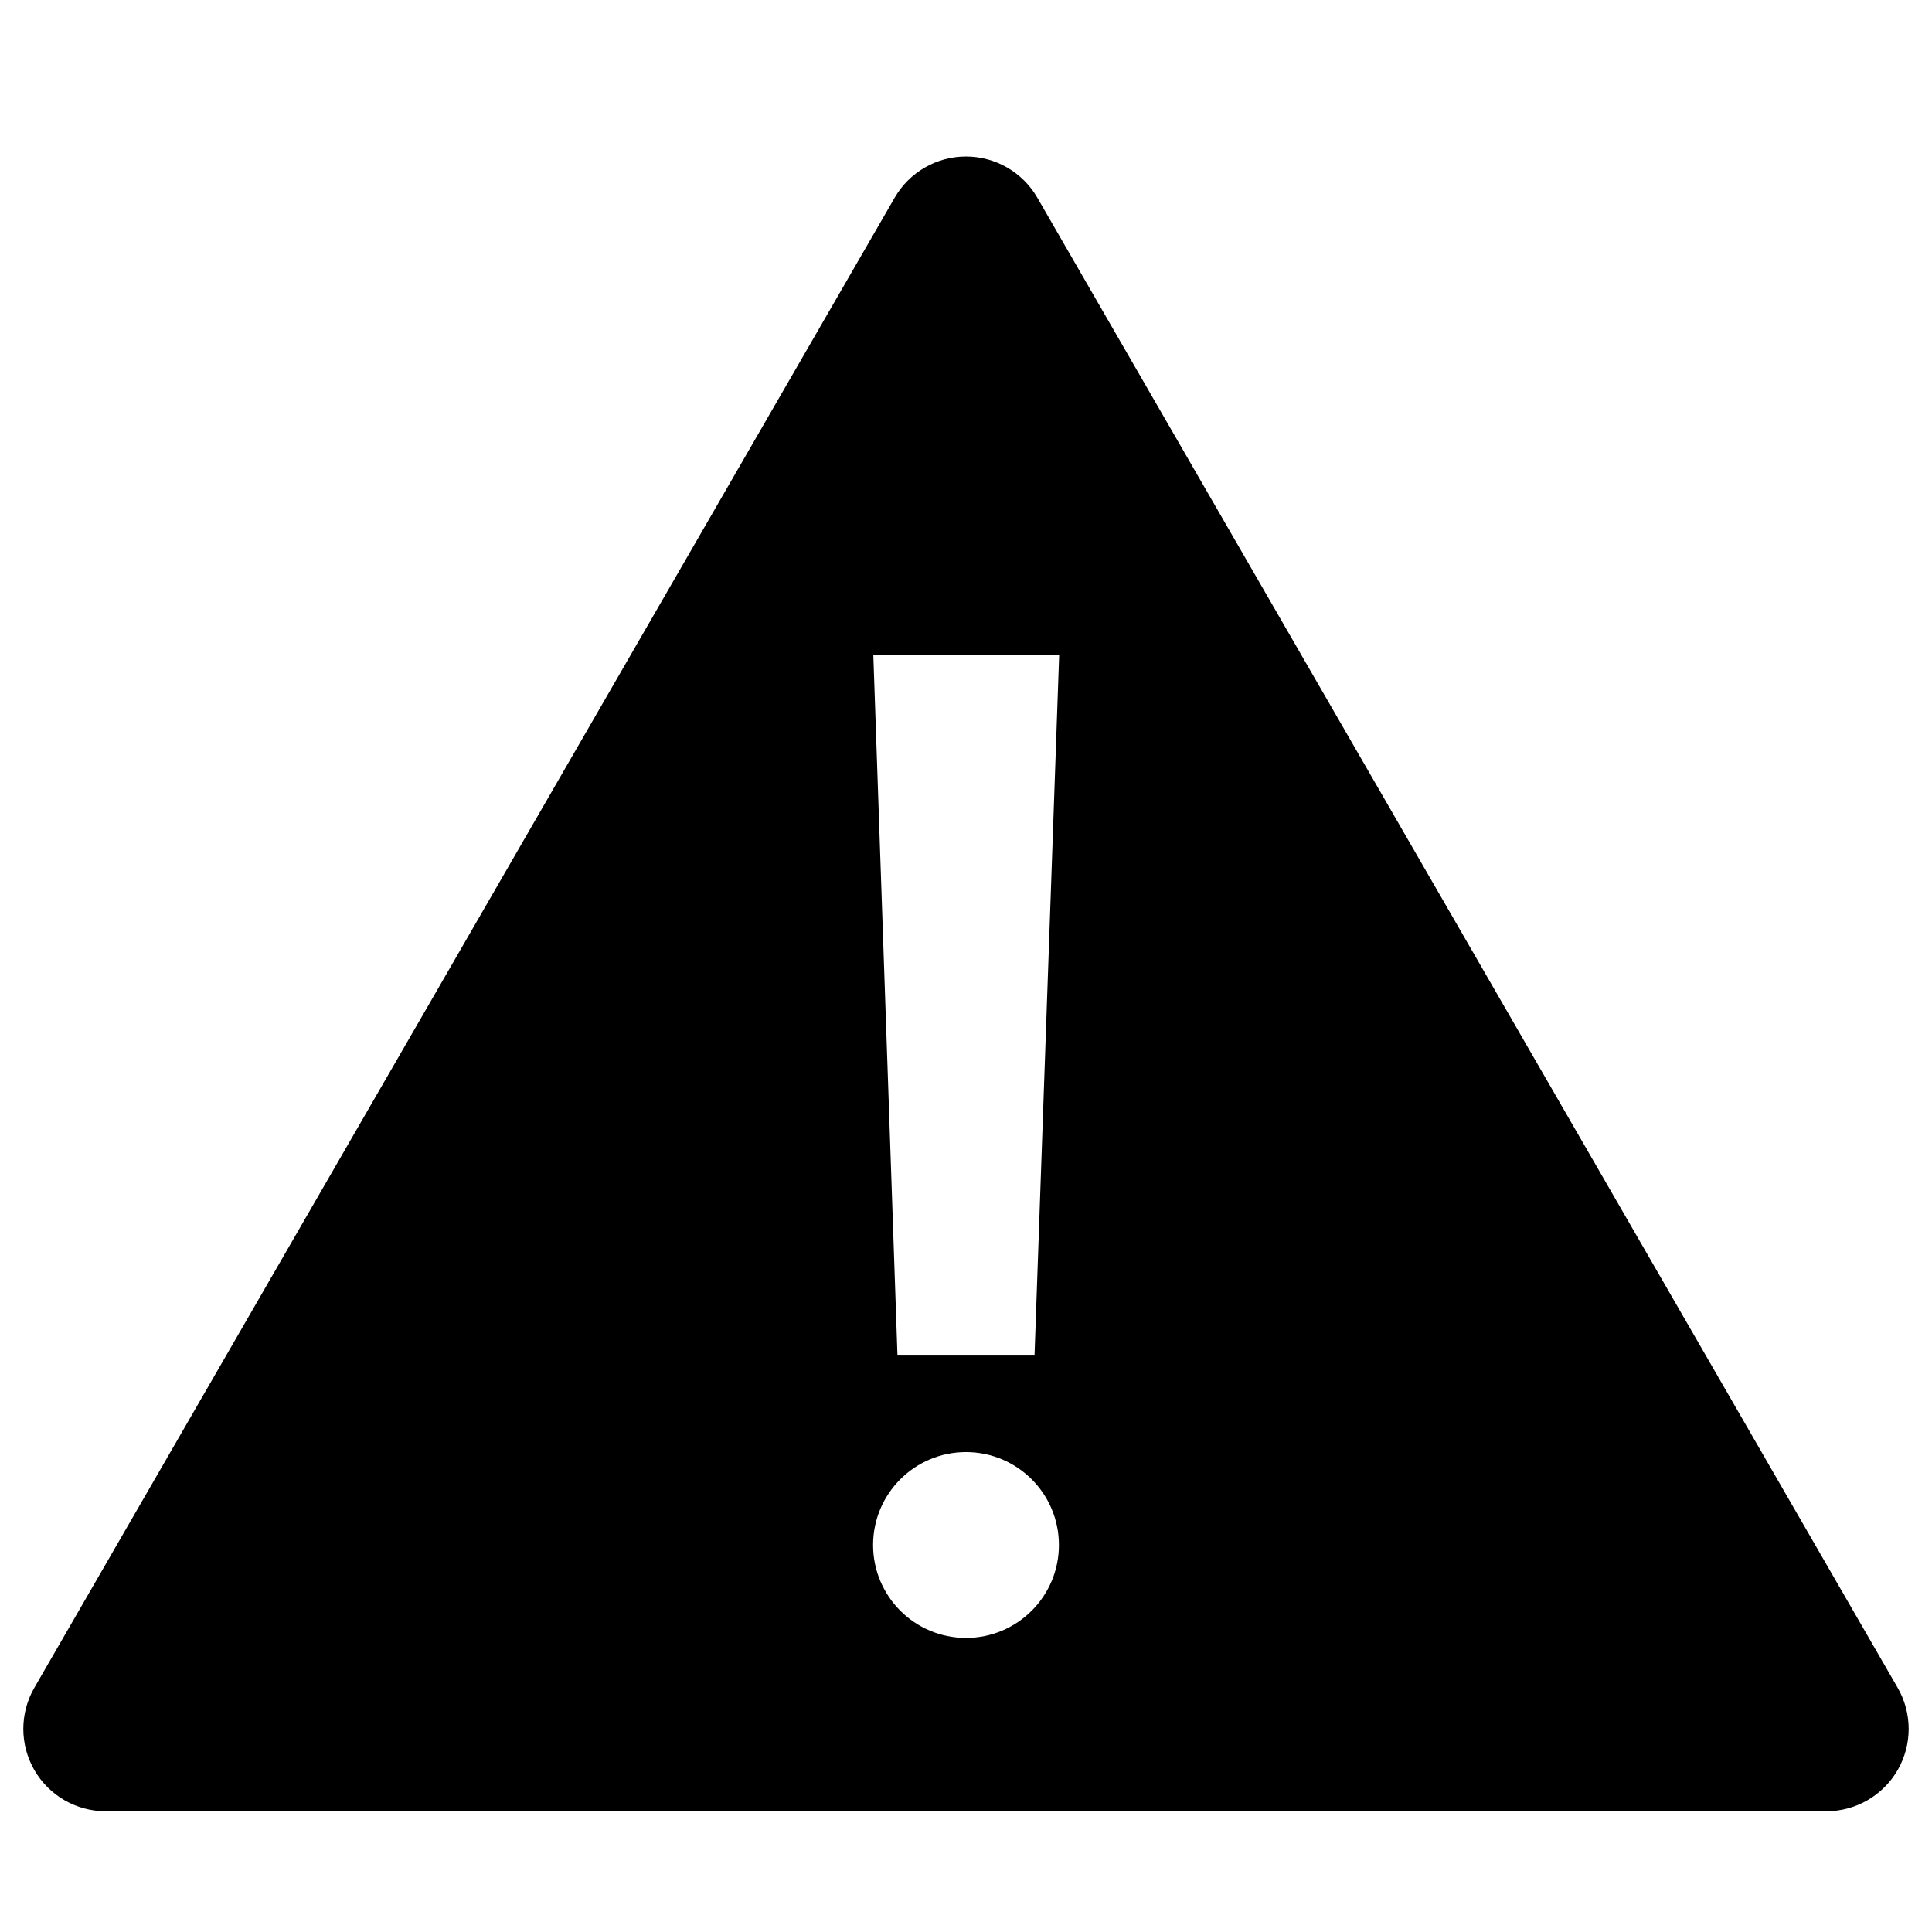
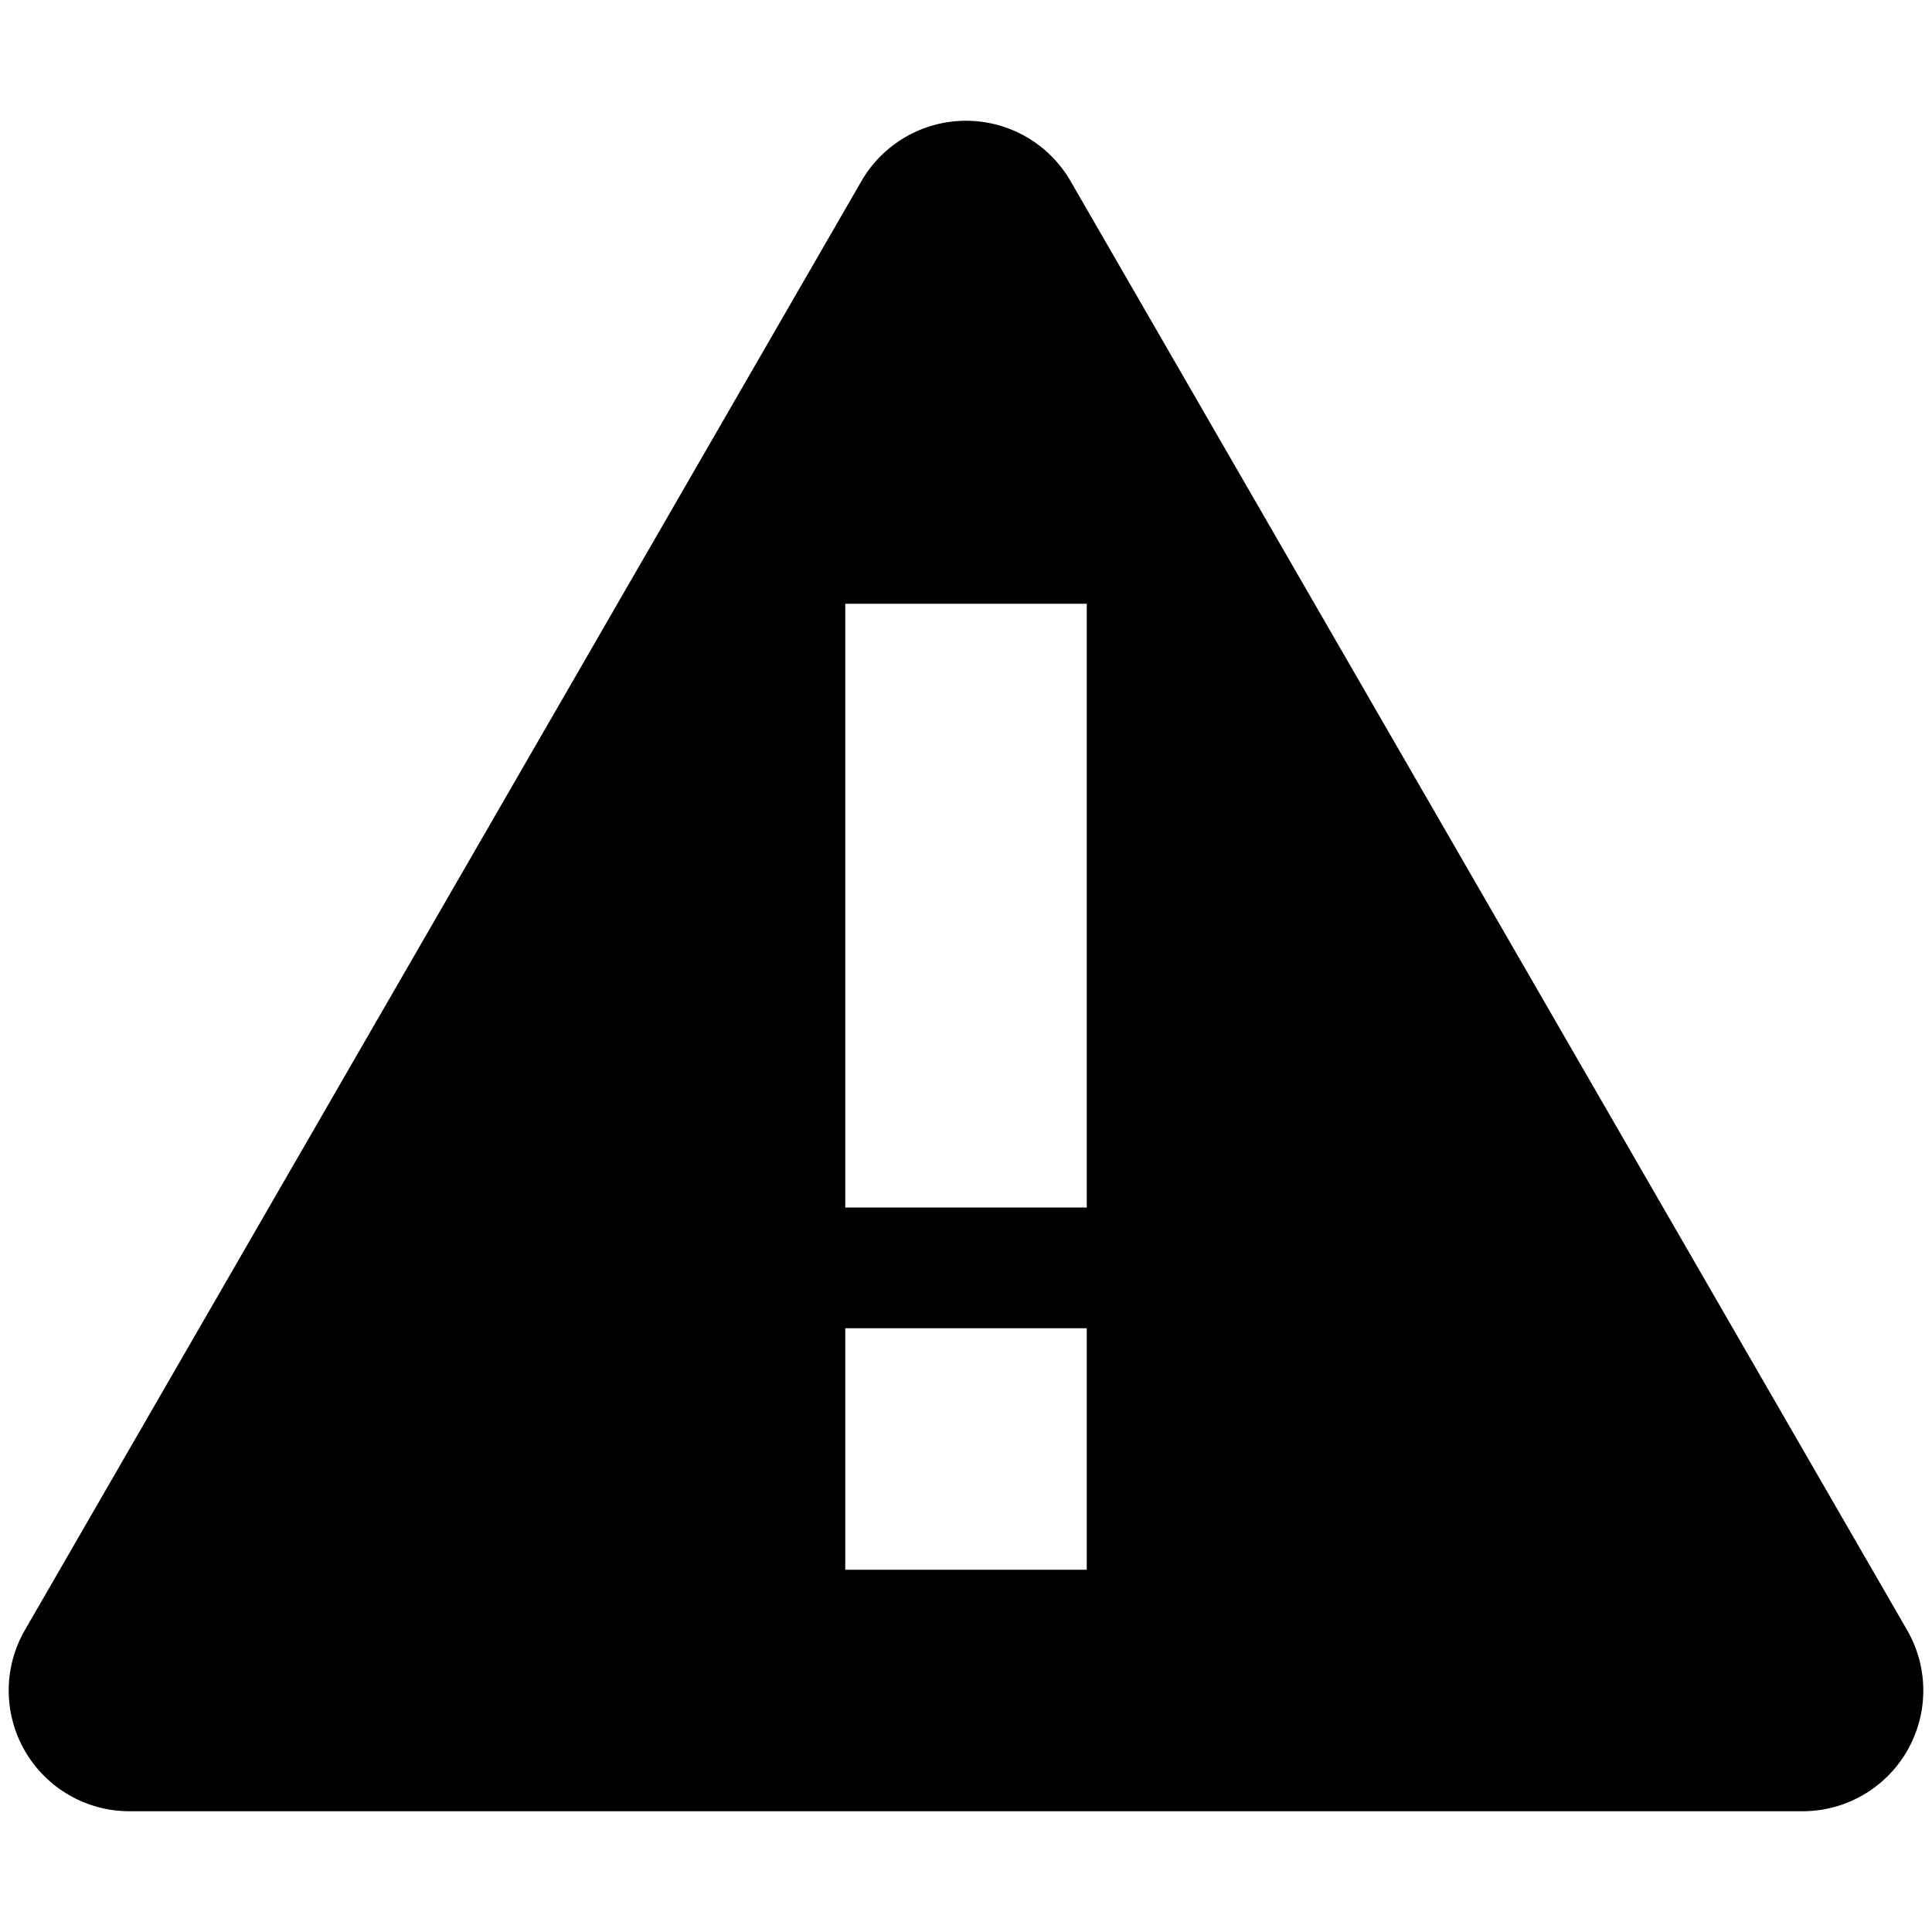
- <svg xmlns="http://www.w3.org/2000/svg" viewBox="0 0 32 32">
-   <path d="M31.431,27.954L17.181,3.274a1.364,1.364,0,0,0-2.362,0L0.569,27.954A1.364,1.364,0,0,0,1.751,30h28.5A1.364,1.364,0,0,0,31.431,27.954ZM16,27.129a1.539,1.539,0,1,1,1.539-1.539A1.539,1.539,0,0,1,16,27.129Zm1.135-4.677H14.865l-0.4-11.6h3.078Z" />
+ <svg xmlns="http://www.w3.org/2000/svg" viewBox="0 0 16 16">
+   <path d="M15.794,13.5,8.866,1.5a1,1,0,0,0-1.732,0L.206,13.5A1,1,0,0,0,1.072,15H14.928A1,1,0,0,0,15.794,13.5ZM9,13H7V11H9Zm0-3H7V5H9Z" />
</svg>
